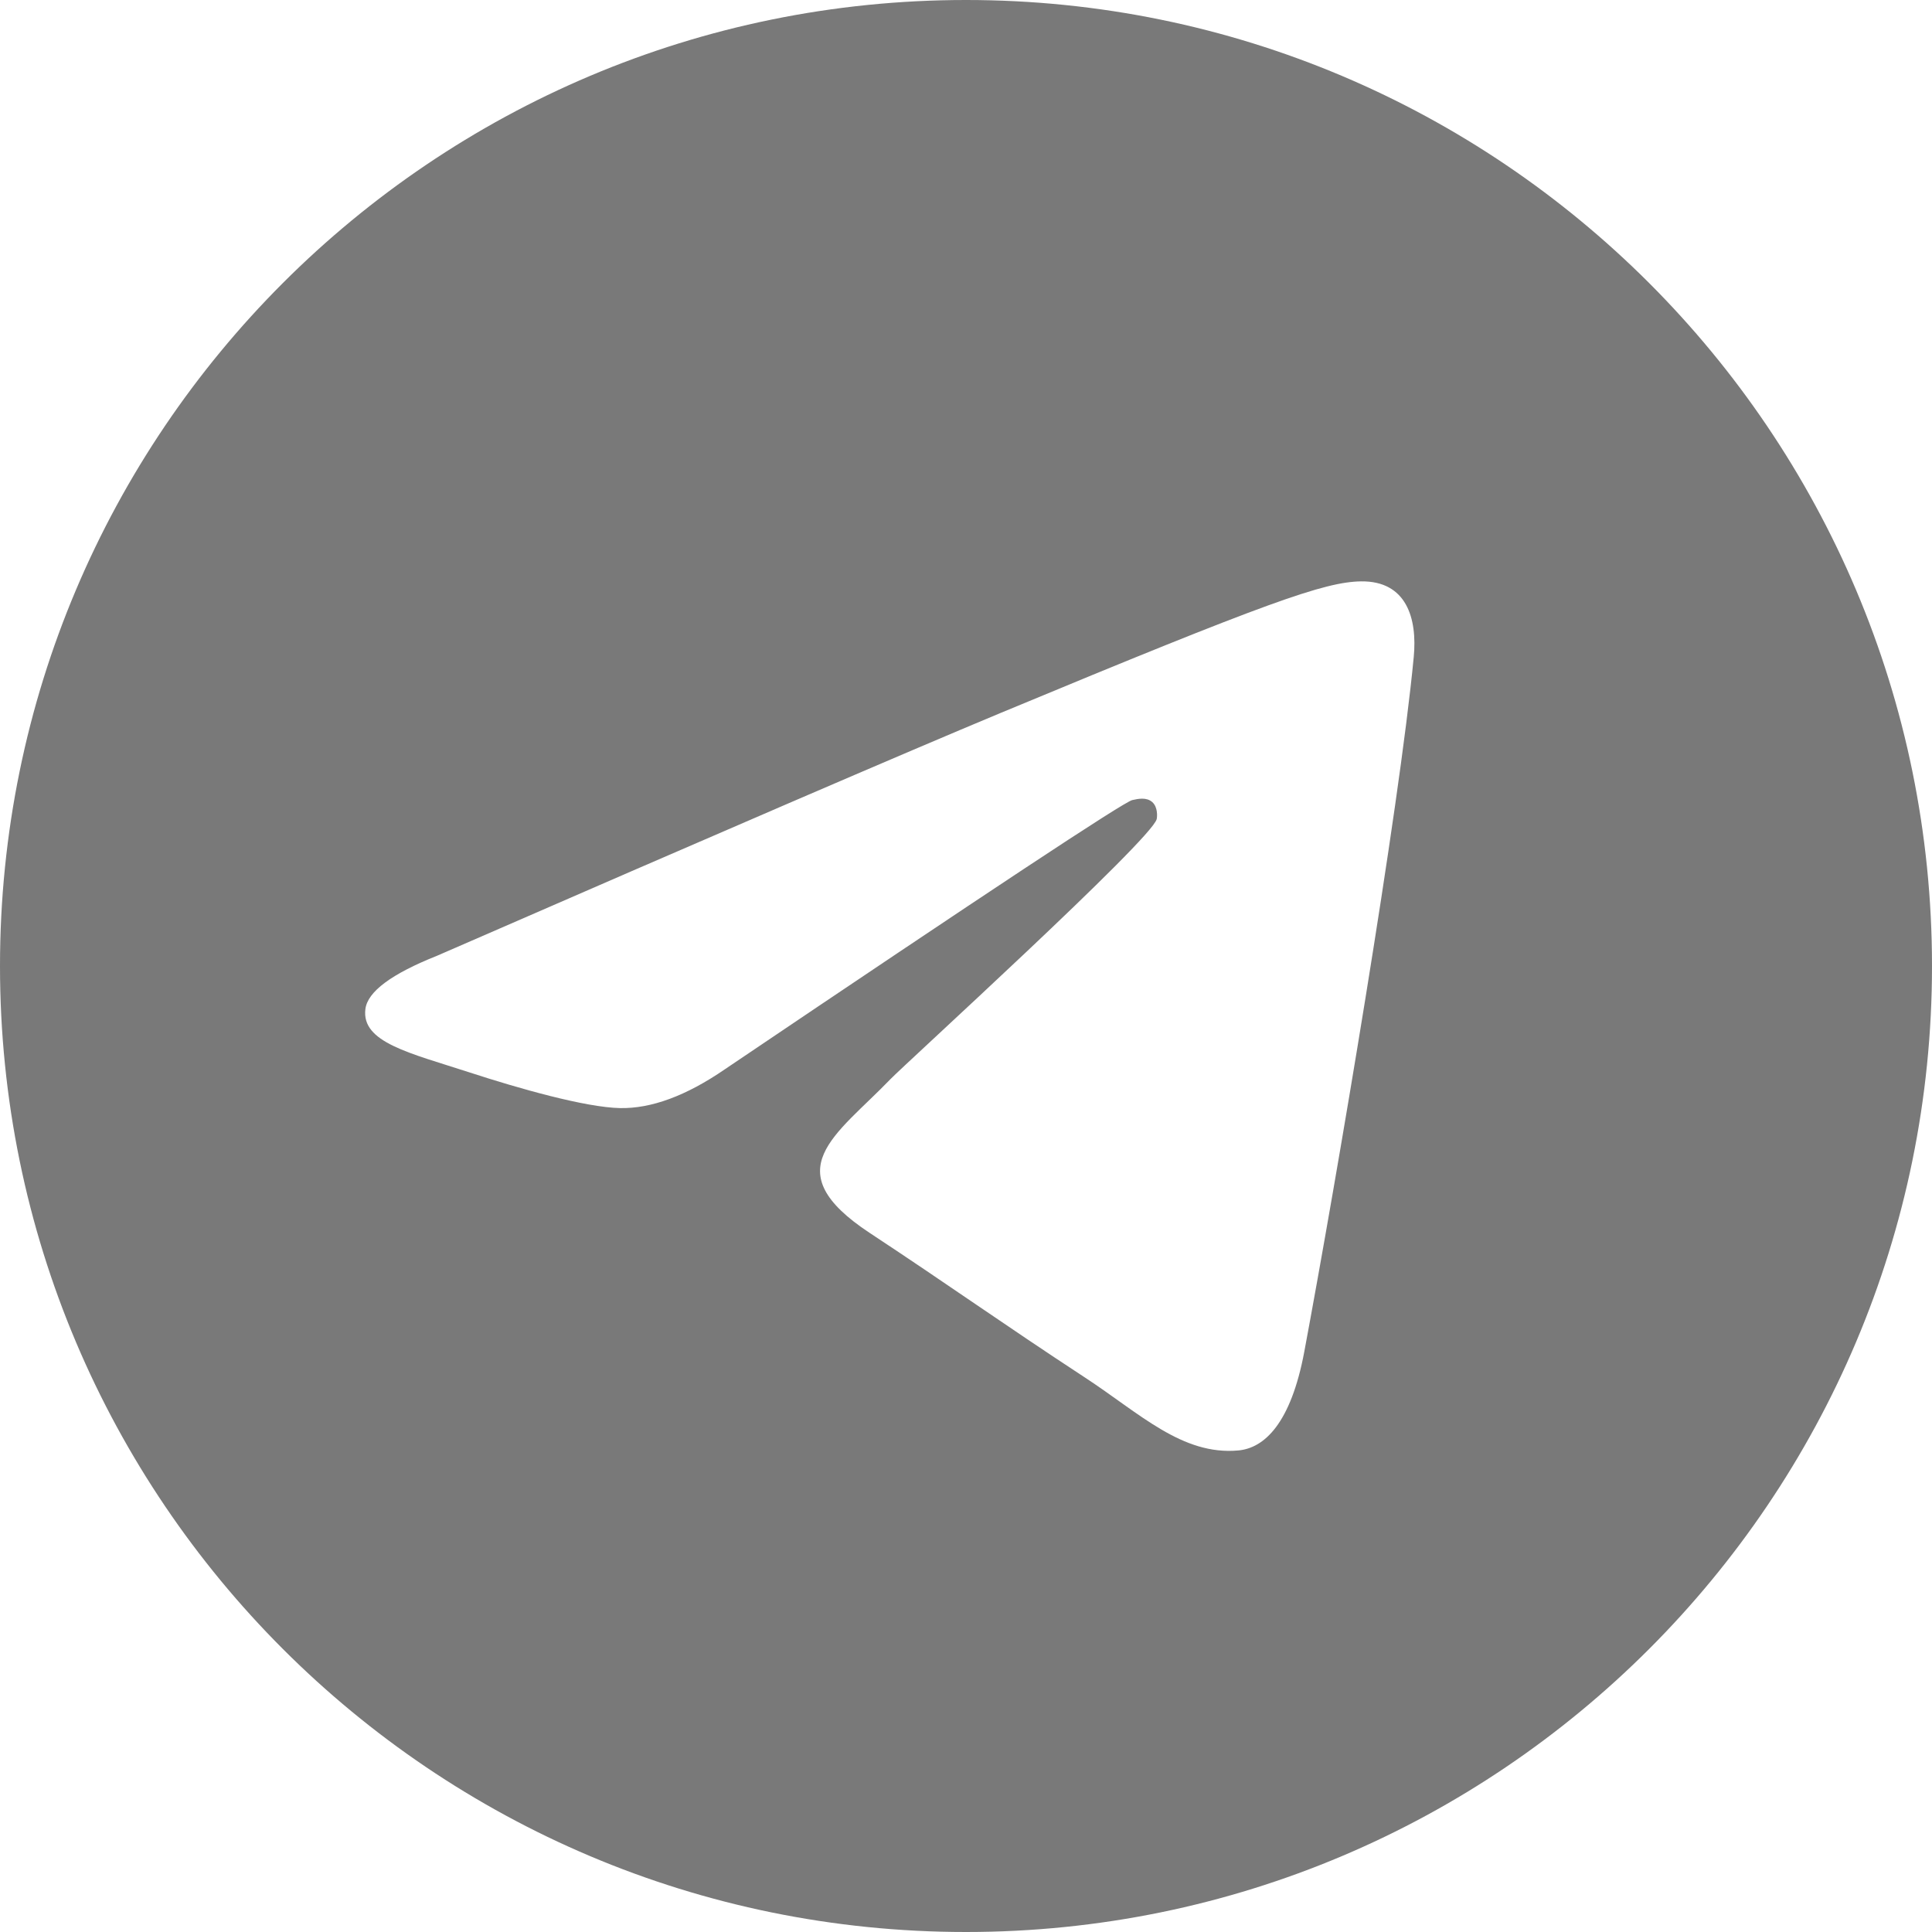
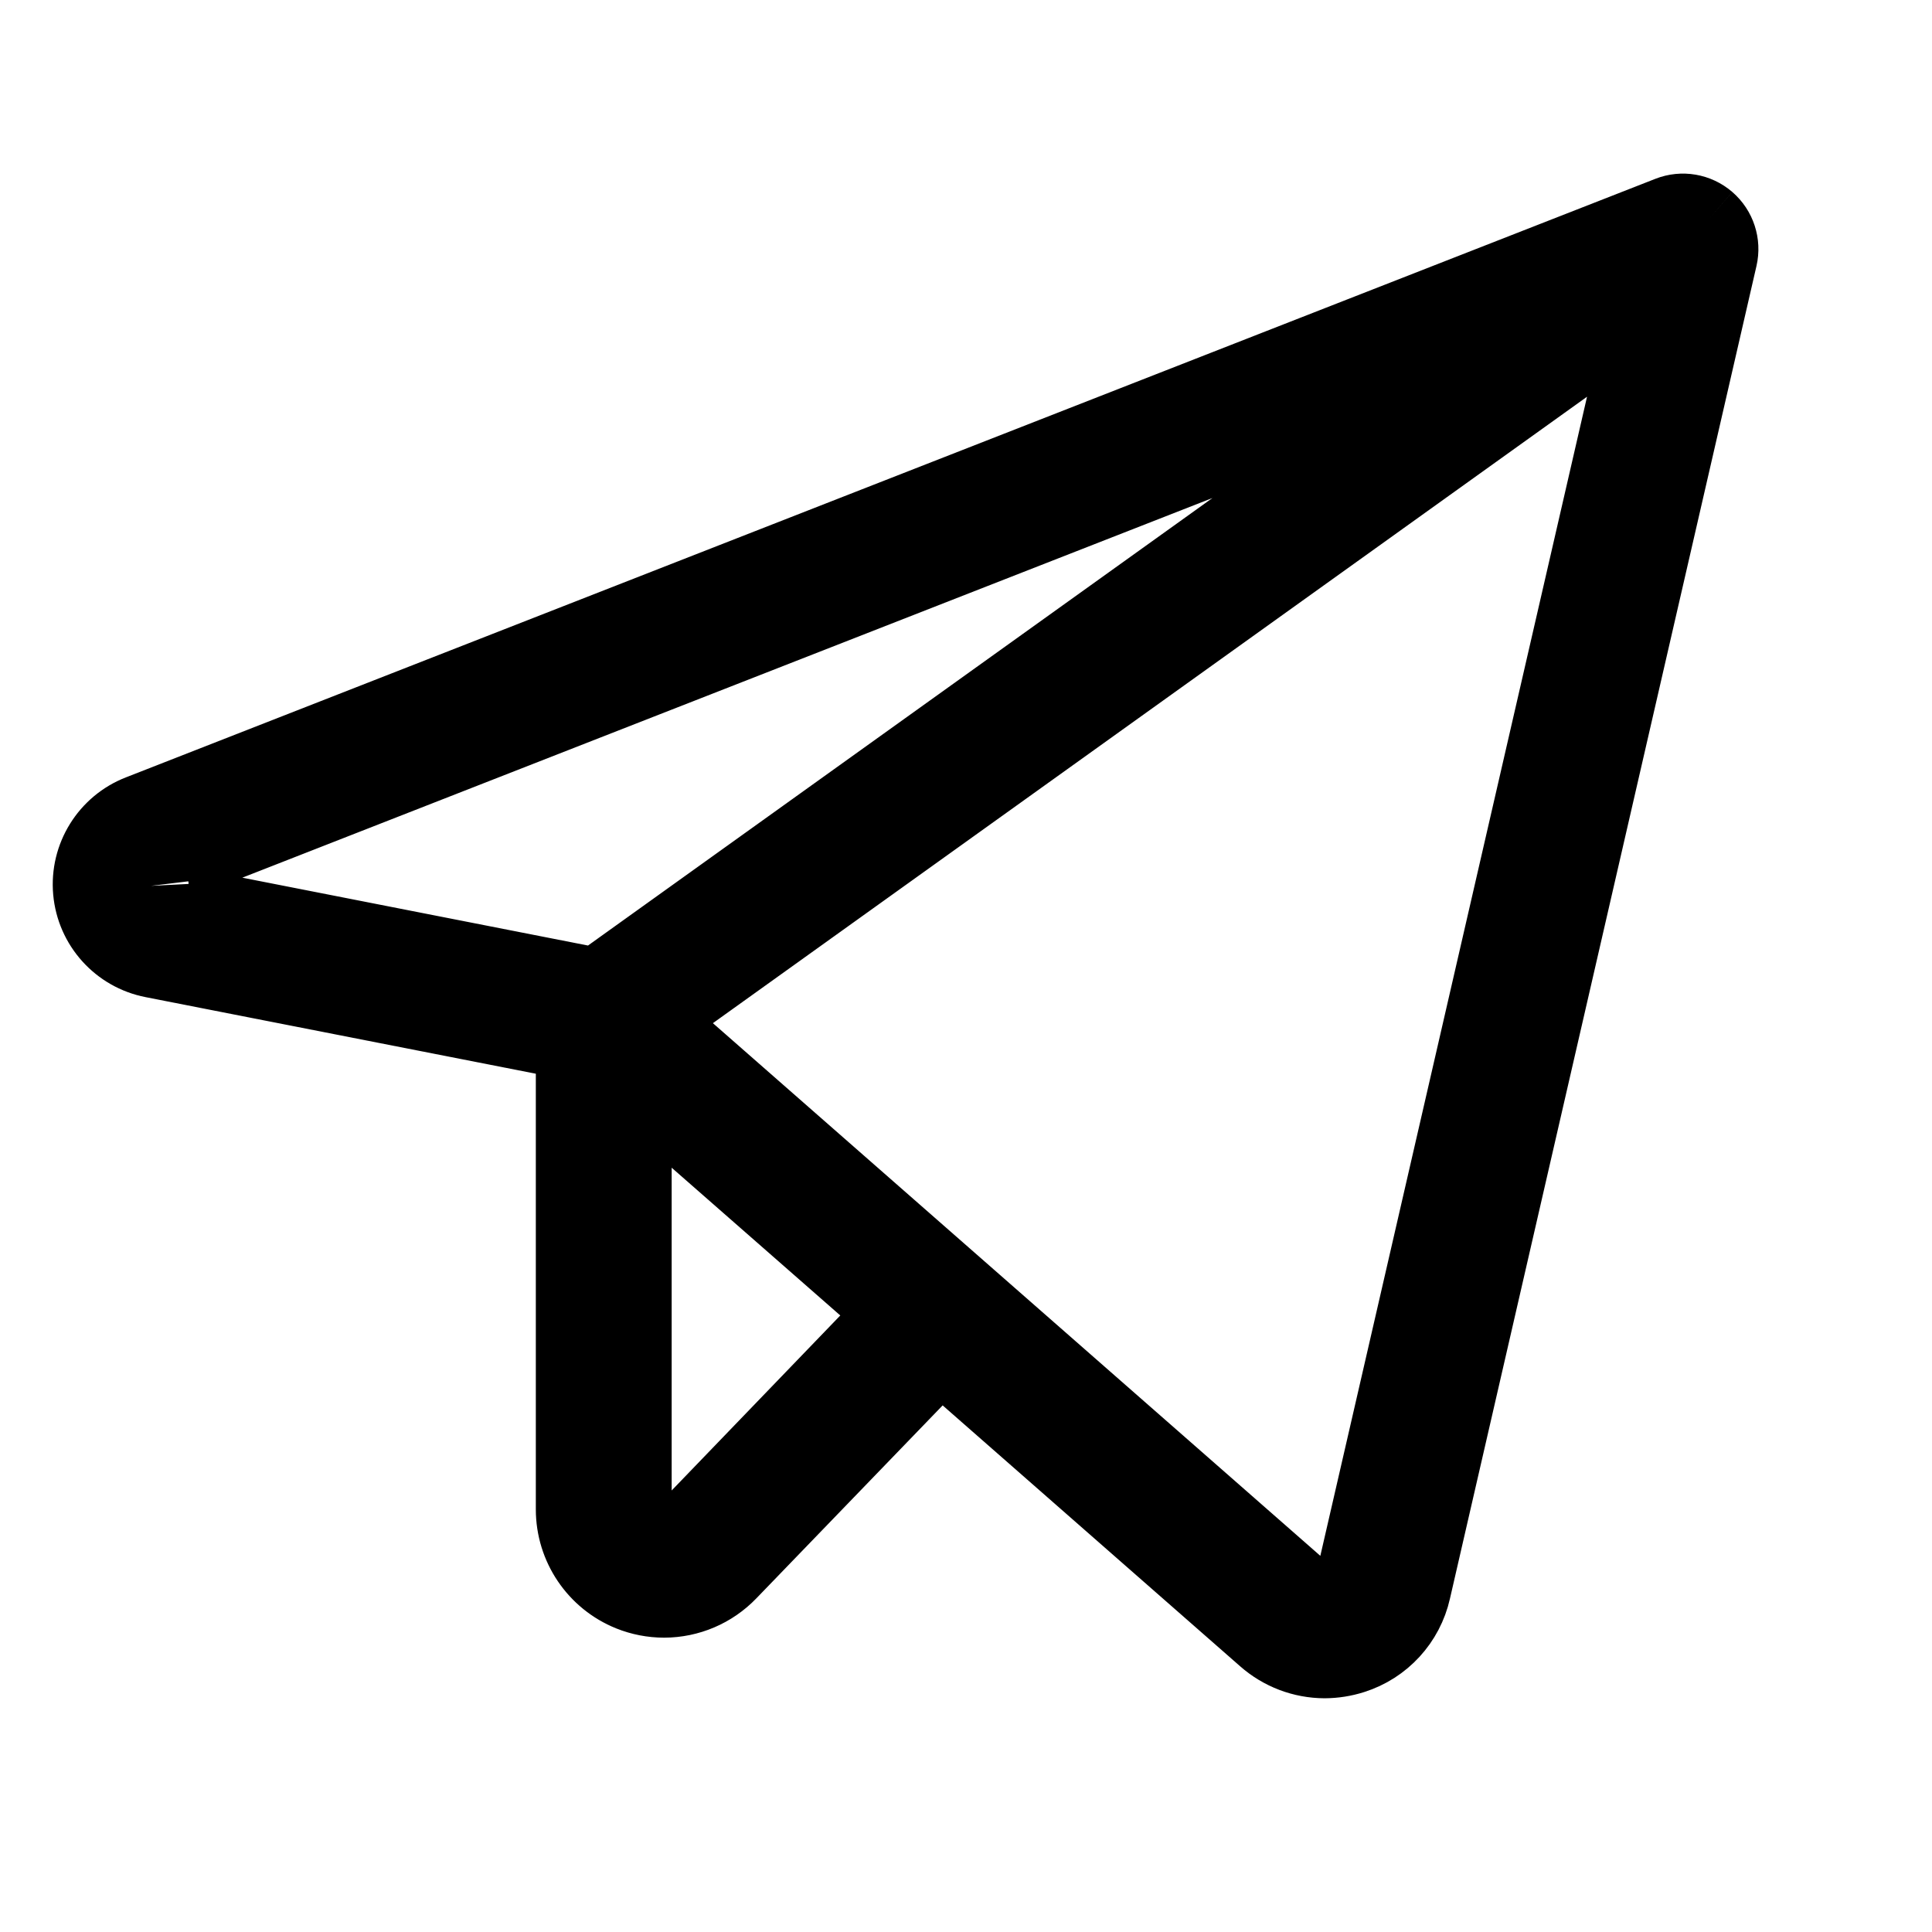
- <svg xmlns="http://www.w3.org/2000/svg" version="1.1" id="Capa_1" x="0px" y="0px" viewBox="0 0 24 24" style="enable-background:new 0 0 24 24;" xml:space="preserve" fill="#797979">
-   <g id="Artboard">
-     <path style="fill-rule:evenodd;clip-rule:evenodd;" d="M12,0C5.373,0,0,5.373,0,12s5.373,12,12,12s12-5.373,12-12S18.627,0,12,0z    M17.562,8.161c-0.18,1.897-0.962,6.502-1.359,8.627c-0.168,0.9-0.5,1.201-0.82,1.23c-0.697,0.064-1.226-0.461-1.901-0.903   c-1.056-0.692-1.653-1.123-2.678-1.799c-1.185-0.781-0.417-1.21,0.258-1.911c0.177-0.184,3.247-2.977,3.307-3.23   c0.007-0.032,0.015-0.15-0.056-0.212s-0.174-0.041-0.248-0.024c-0.106,0.024-1.793,1.139-5.062,3.345   c-0.479,0.329-0.913,0.489-1.302,0.481c-0.428-0.009-1.252-0.242-1.865-0.442c-0.751-0.244-1.349-0.374-1.297-0.788   c0.027-0.216,0.324-0.437,0.892-0.663c3.498-1.524,5.831-2.529,6.998-3.015c3.333-1.386,4.025-1.627,4.477-1.635   C17.472,7.214,17.608,7.681,17.562,8.161z" />
-   </g>
+ <svg xmlns="http://www.w3.org/2000/svg" width="256" height="256" viewBox="0 0 256 256">
+   <path fill="currentColor" stroke="black" stroke-width="10" d="M226.27 29.22a5 5 0 0 0-5.1-.87L18.51 107.66a10.22 10.22 0 0 0 1.75 19.56L76 138.16V200a12 12 0 0 0 7.51 11.13A12.1 12.1 0 0 0 88 212a12 12 0 0 0 8.62-3.68l28-29l43 37.71a12 12 0 0 0 7.89 3a12.5 12.5 0 0 0 3.74-.59a11.87 11.87 0 0 0 8-8.72l40.62-176.6a5 5 0 0 0-1.6-4.9M20 117.38a2.13 2.13 0 0 1 1.42-2.27l174.65-68.35l-117 83.85l-57.26-11.24a2.12 2.12 0 0 1-1.81-1.99m70.87 85.38A4 4 0 0 1 84 200v-56.3l34.58 30.3Zm88.58 6.14a4 4 0 0 1-6.57 2.09l-86.45-75.81l131.7-94.38Z" />
</svg>
